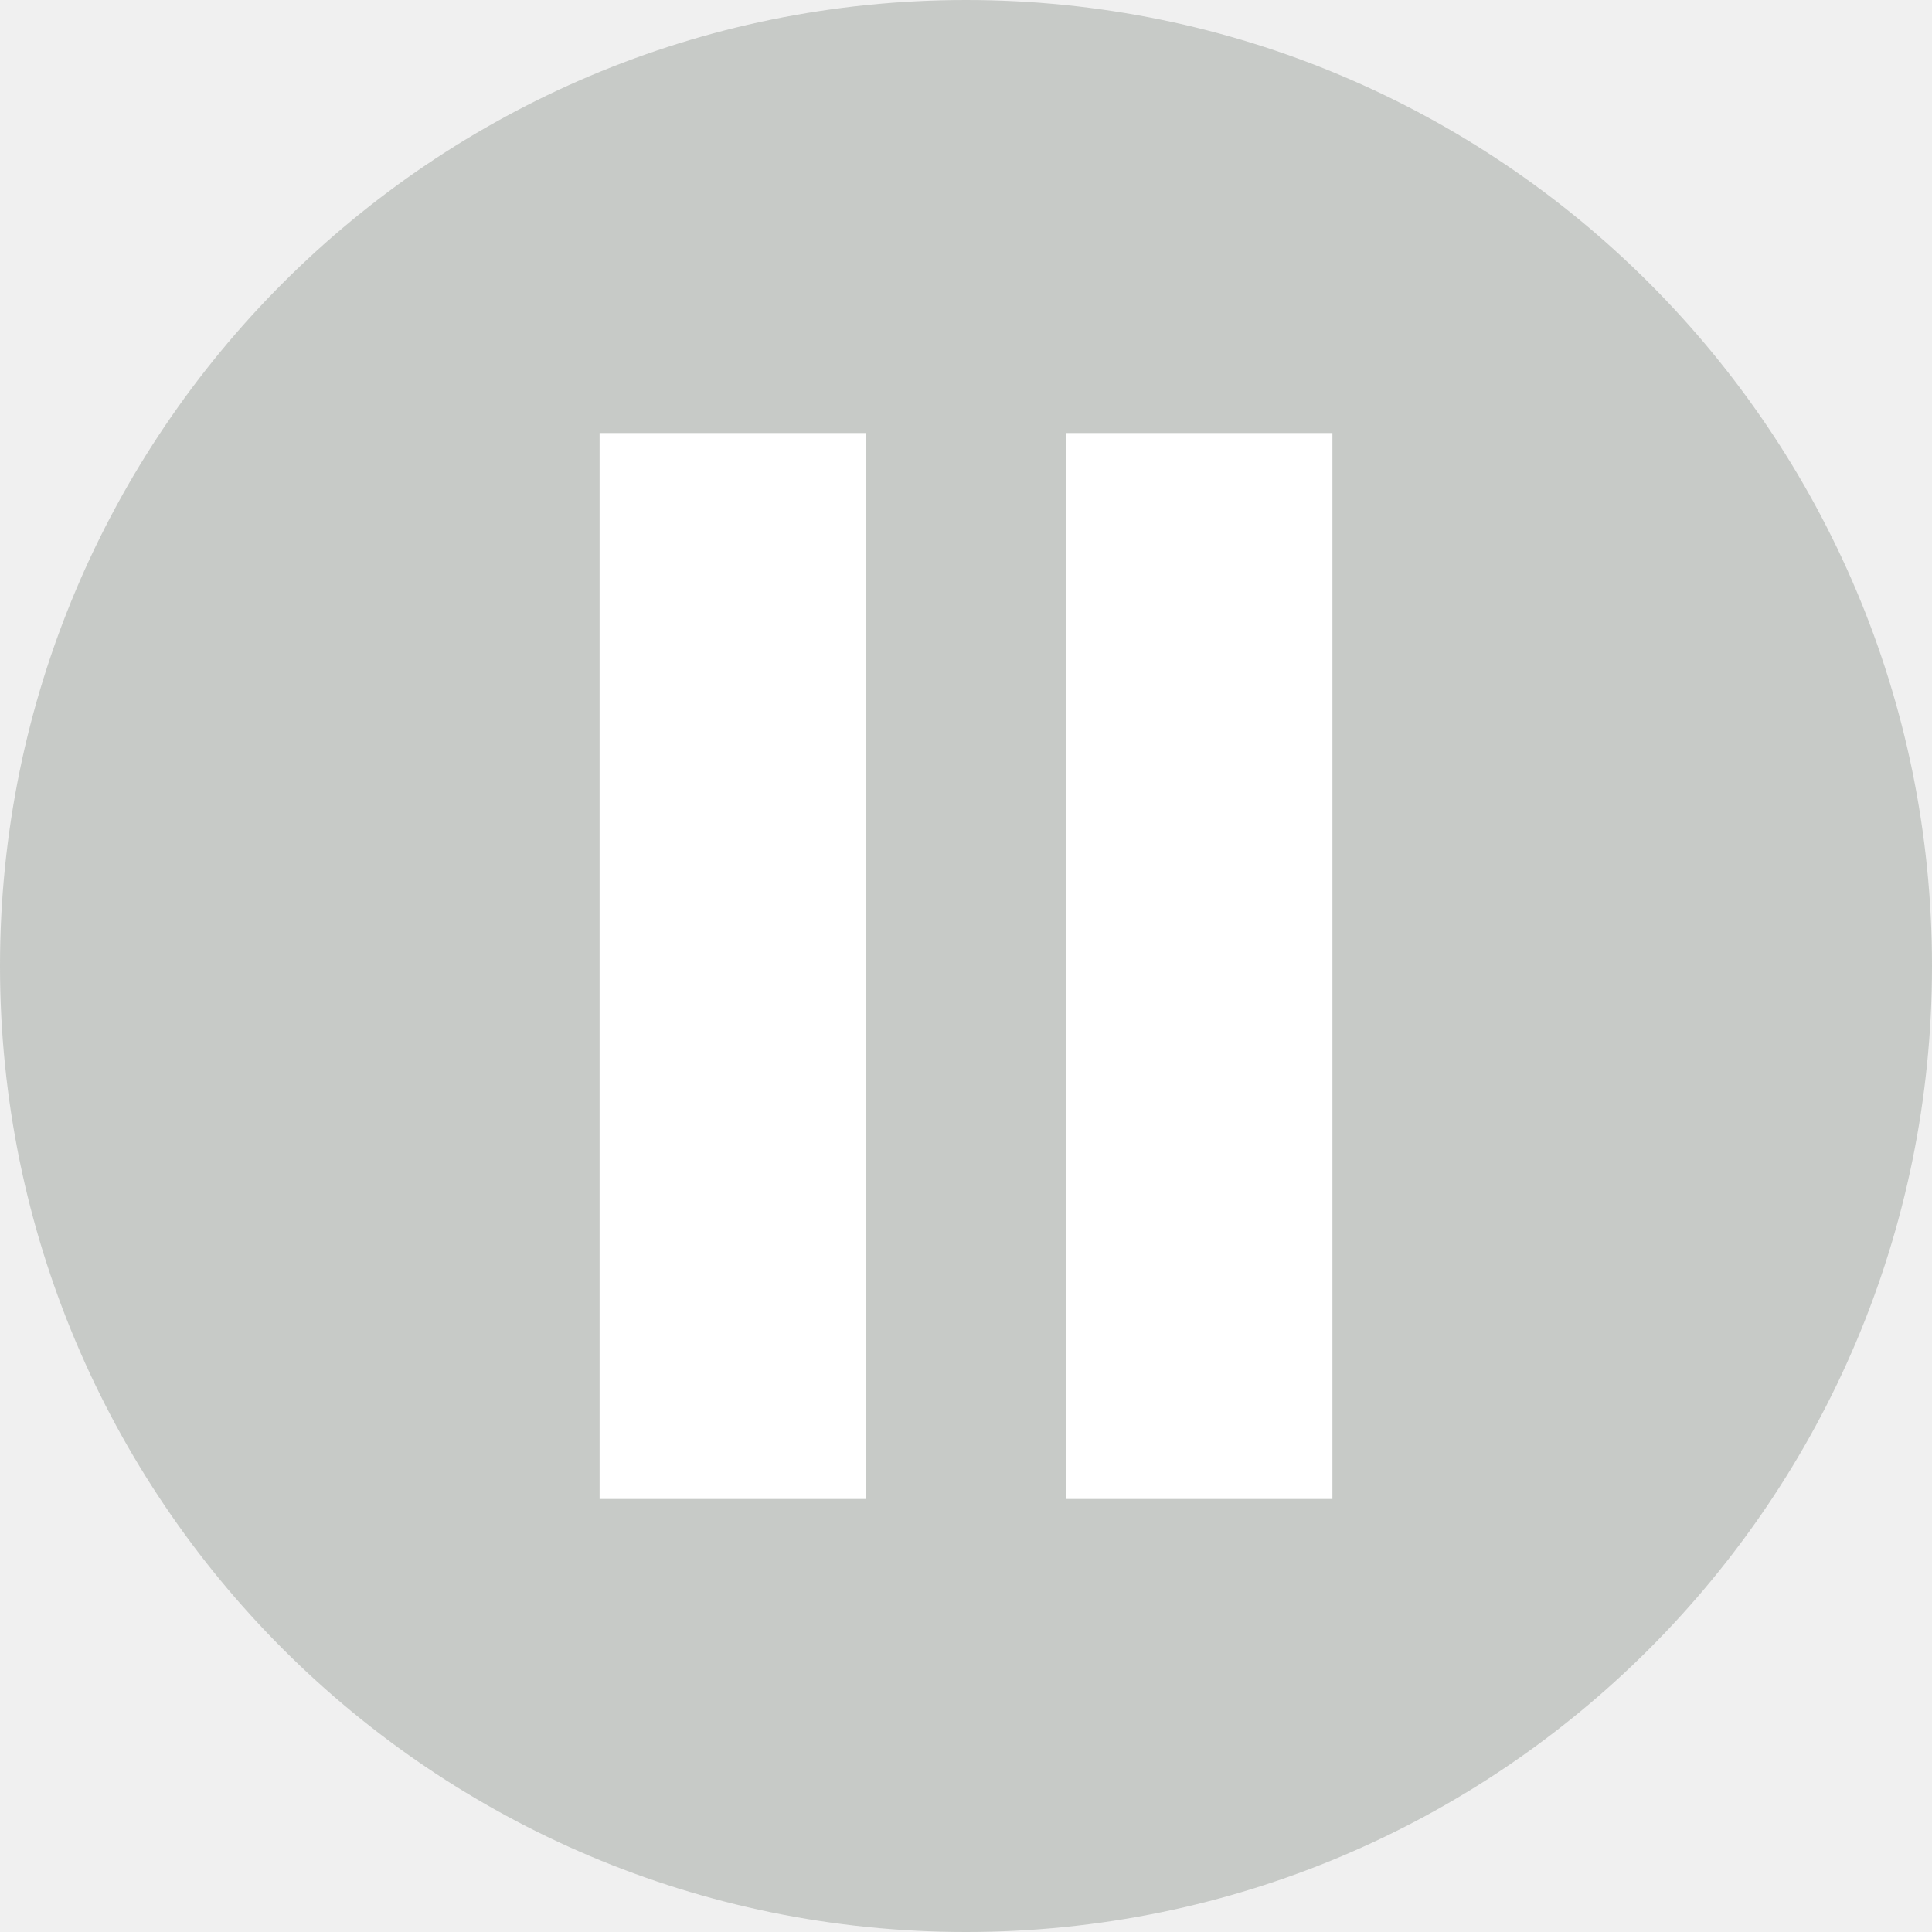
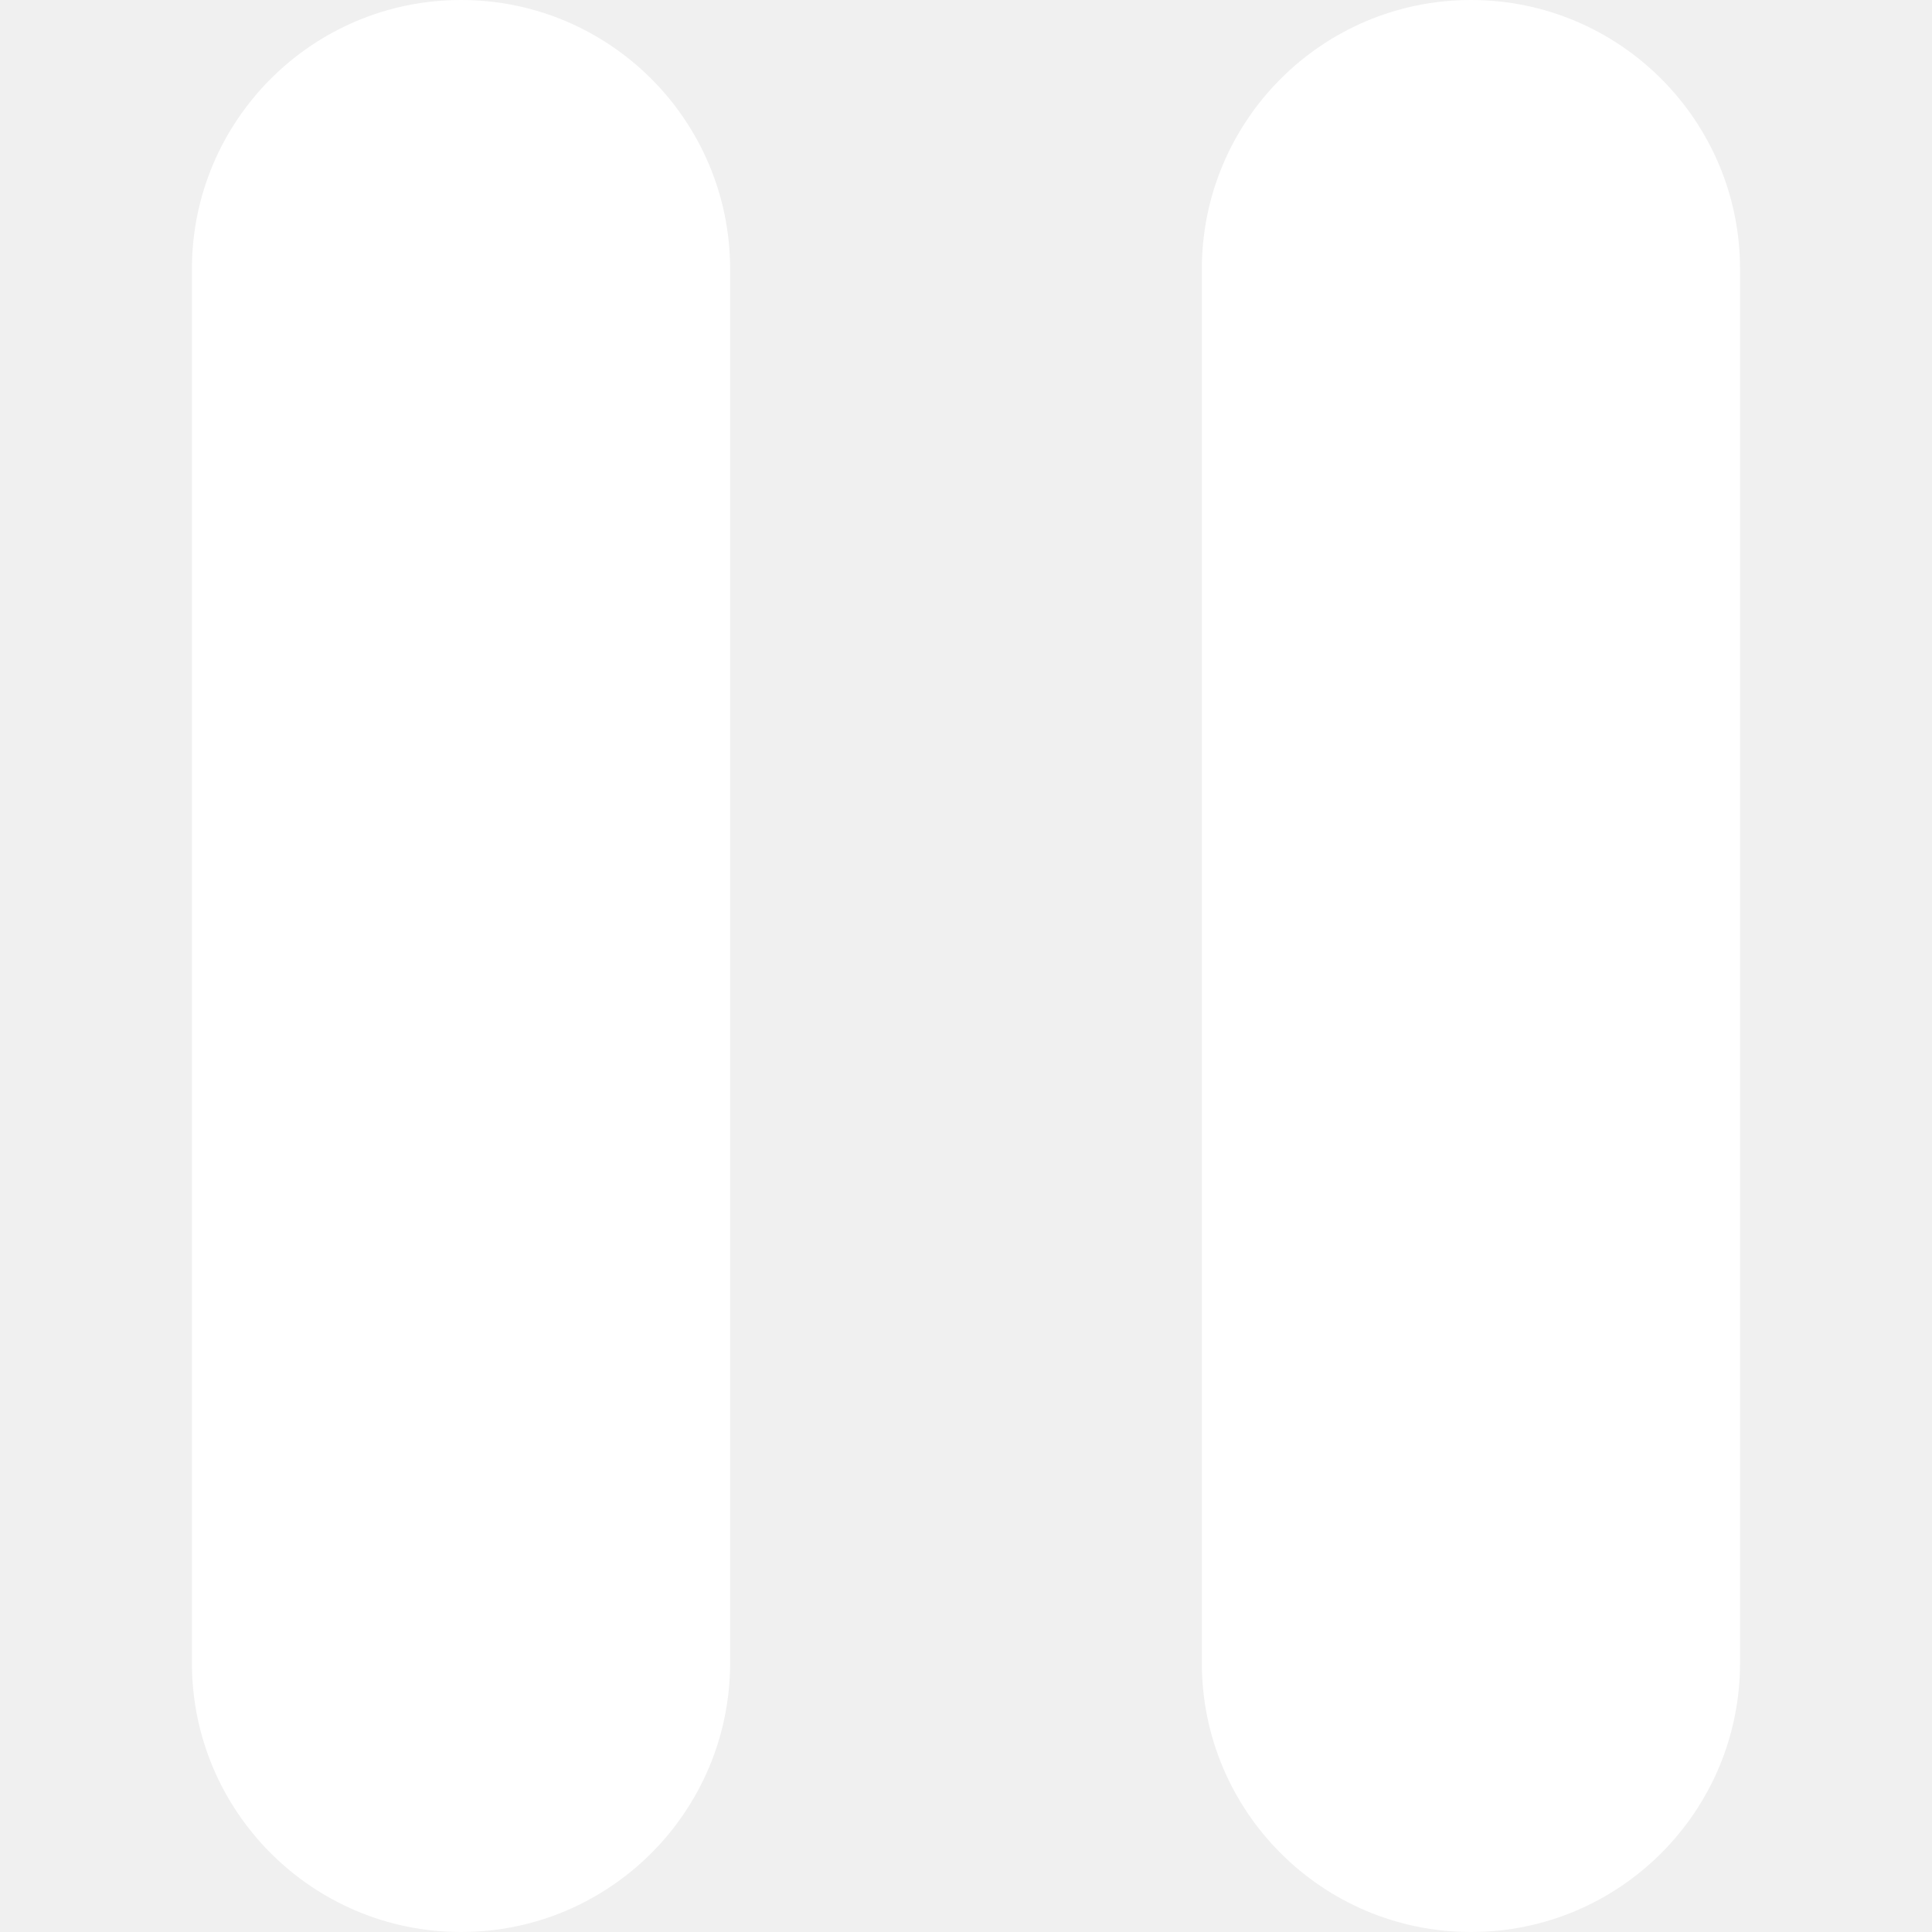
- <svg xmlns="http://www.w3.org/2000/svg" version="1.1" id="Capa_1" x="0px" y="0px" viewBox="0 0 58 58" style="enable-background:new 0 0 58 58;" xml:space="preserve">
-   <circle style="fill:#C7CAC7;" cx="29" cy="29" r="29" />
+ <svg xmlns="http://www.w3.org/2000/svg" version="1.1" id="Capa_1" x="0px" y="0px" viewBox="0 0 47.607 47.607" style="enable-background:new 0 0 47.607 47.607;" xml:space="preserve" width="512px" height="512px">
  <g>
-     <rect x="33" y="14" style="fill:#FFFFFF;" width="6" height="30" />
-     <path style="fill:#FFFFFF;" d="M40,45h-8V13h8V45z M34,43h4V15h-4V43z" />
-   </g>
-   <g>
-     <rect x="19" y="14" style="fill:#FFFFFF;" width="6" height="30" />
-     <path style="fill:#FFFFFF;" d="M26,45h-8V13h8V45z M20,43h4V15h-4V43z" />
+     <path d="M17.991,40.976c0,3.662-2.969,6.631-6.631,6.631l0,0c-3.662,0-6.631-2.969-6.631-6.631V6.631C4.729,2.969,7.698,0,11.36,0   l0,0c3.662,0,6.631,2.969,6.631,6.631V40.976z" fill="#FFFFFF" />
+     <path d="M42.877,40.976c0,3.662-2.969,6.631-6.631,6.631l0,0c-3.662,0-6.631-2.969-6.631-6.631V6.631   C29.616,2.969,32.585,0,36.246,0l0,0c3.662,0,6.631,2.969,6.631,6.631V40.976z" fill="#FFFFFF" />
  </g>
  <g>
</g>
  <g>
</g>
  <g>
</g>
  <g>
</g>
  <g>
</g>
  <g>
</g>
  <g>
</g>
  <g>
</g>
  <g>
</g>
  <g>
</g>
  <g>
</g>
  <g>
</g>
  <g>
</g>
  <g>
</g>
  <g>
</g>
</svg>
